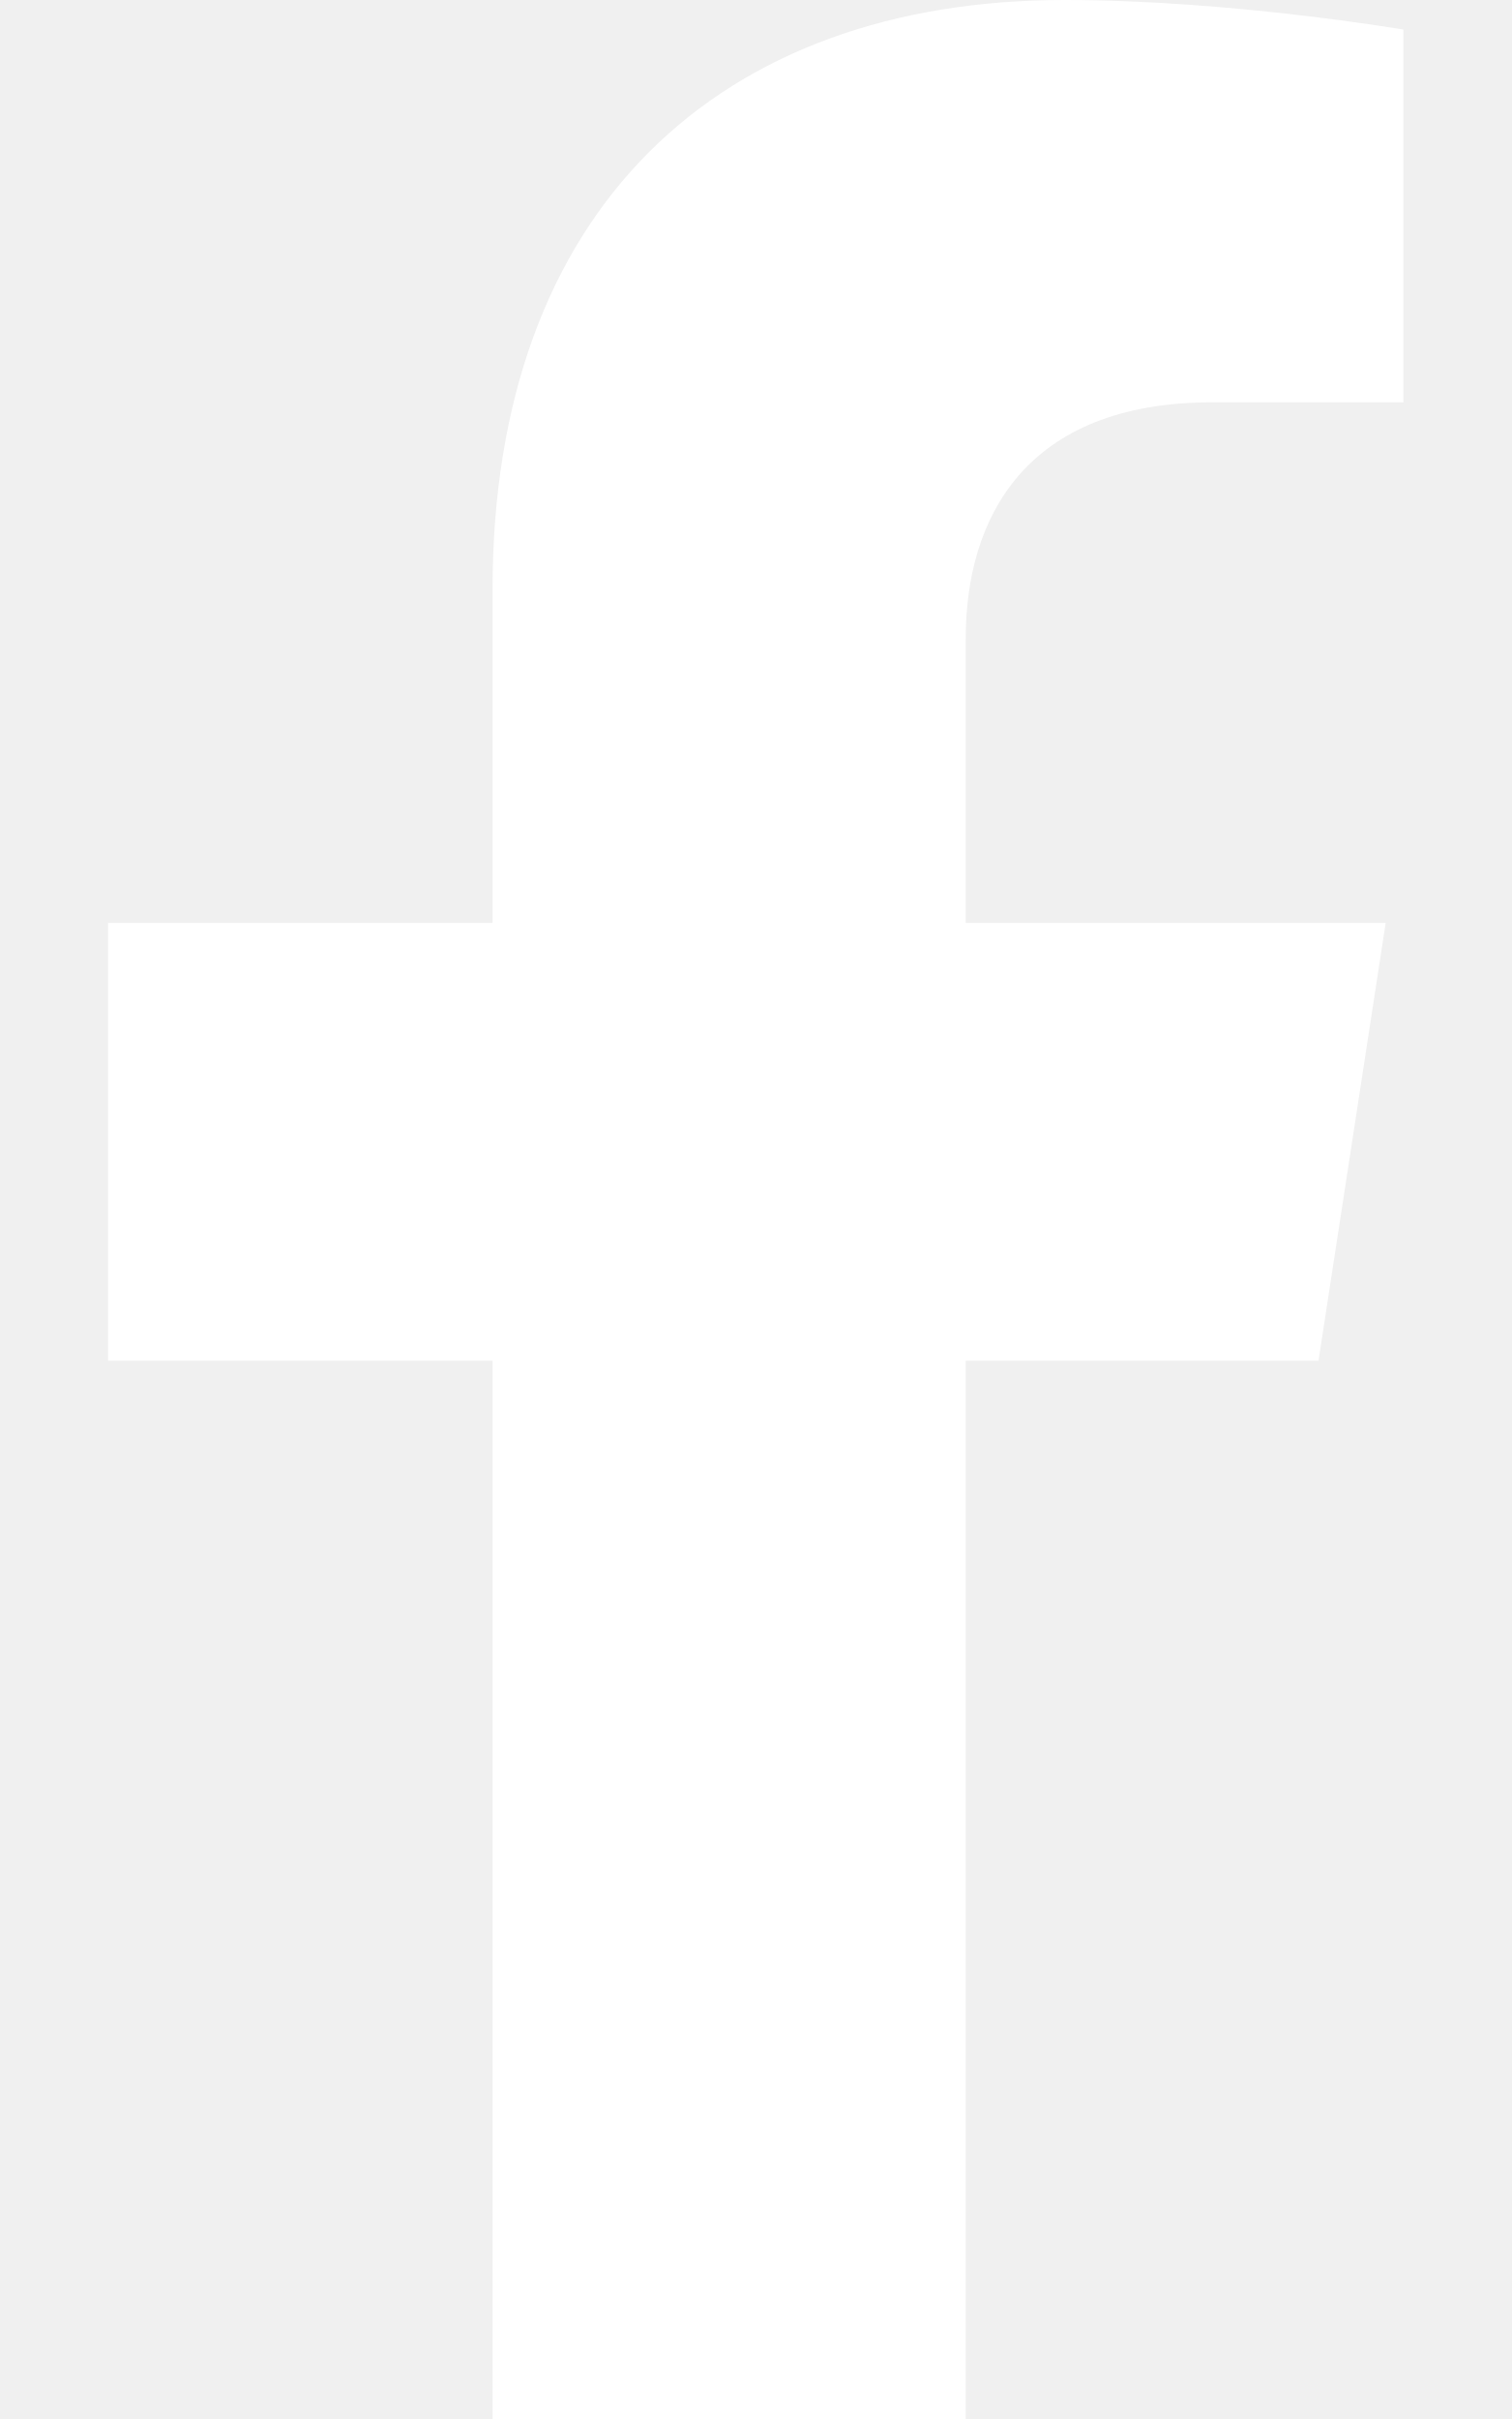
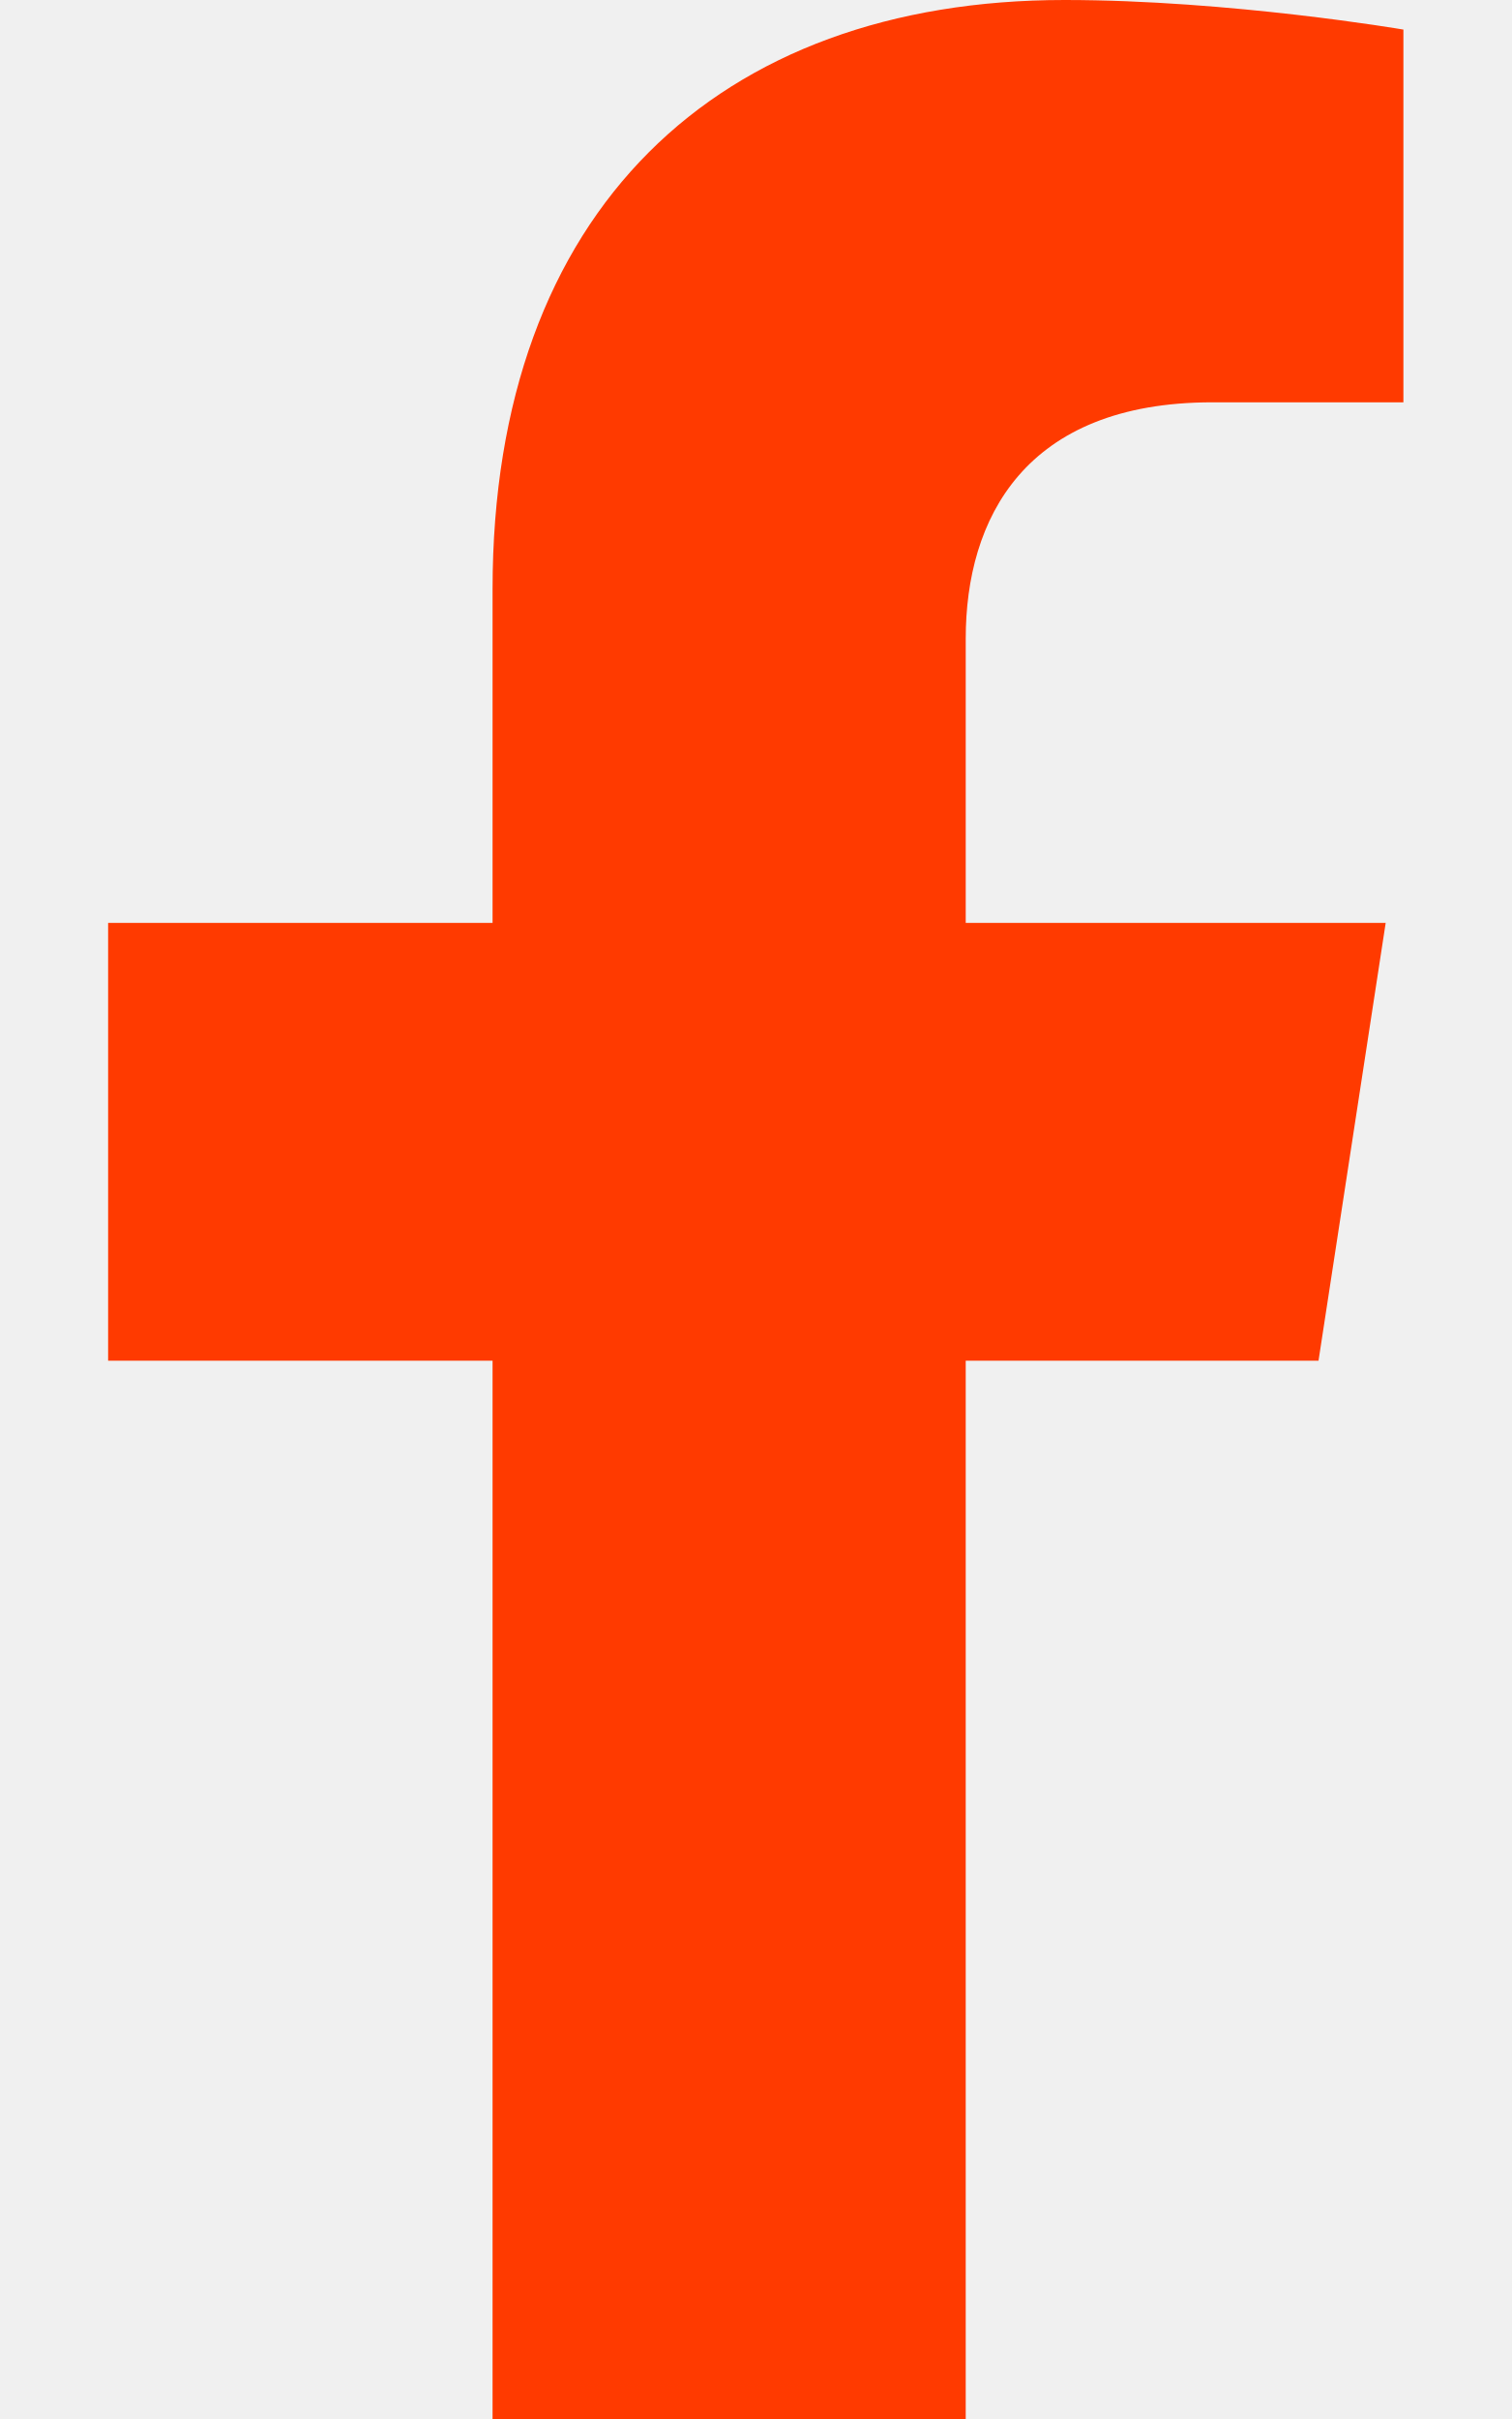
<svg xmlns="http://www.w3.org/2000/svg" aria-hidden="true" focusable="false" data-prefix="fab" data-icon="facebook-f" class="svg-inline--fa fa-facebook-f fa-w-10" role="img" viewBox="0 0 320 512">
-   <path fill="#fff" d="M279.14 288l14.22-92.66h-88.91v-60.13c0-25.35 12.42-50.06 52.24-50.06h40.42V6.26S260.43 0 225.36 0c-73.22 0-121.08 44.38-121.08 124.72v70.62H22.89V288h81.39v224h100.17V288z" />
+   <path fill="#ff3a00" d="M279.14 288l14.22-92.66h-88.91v-60.13c0-25.35 12.42-50.06 52.24-50.06h40.42V6.26S260.43 0 225.36 0c-73.22 0-121.08 44.38-121.08 124.72v70.62H22.89V288h81.39v224h100.17V288z" />
</svg>
